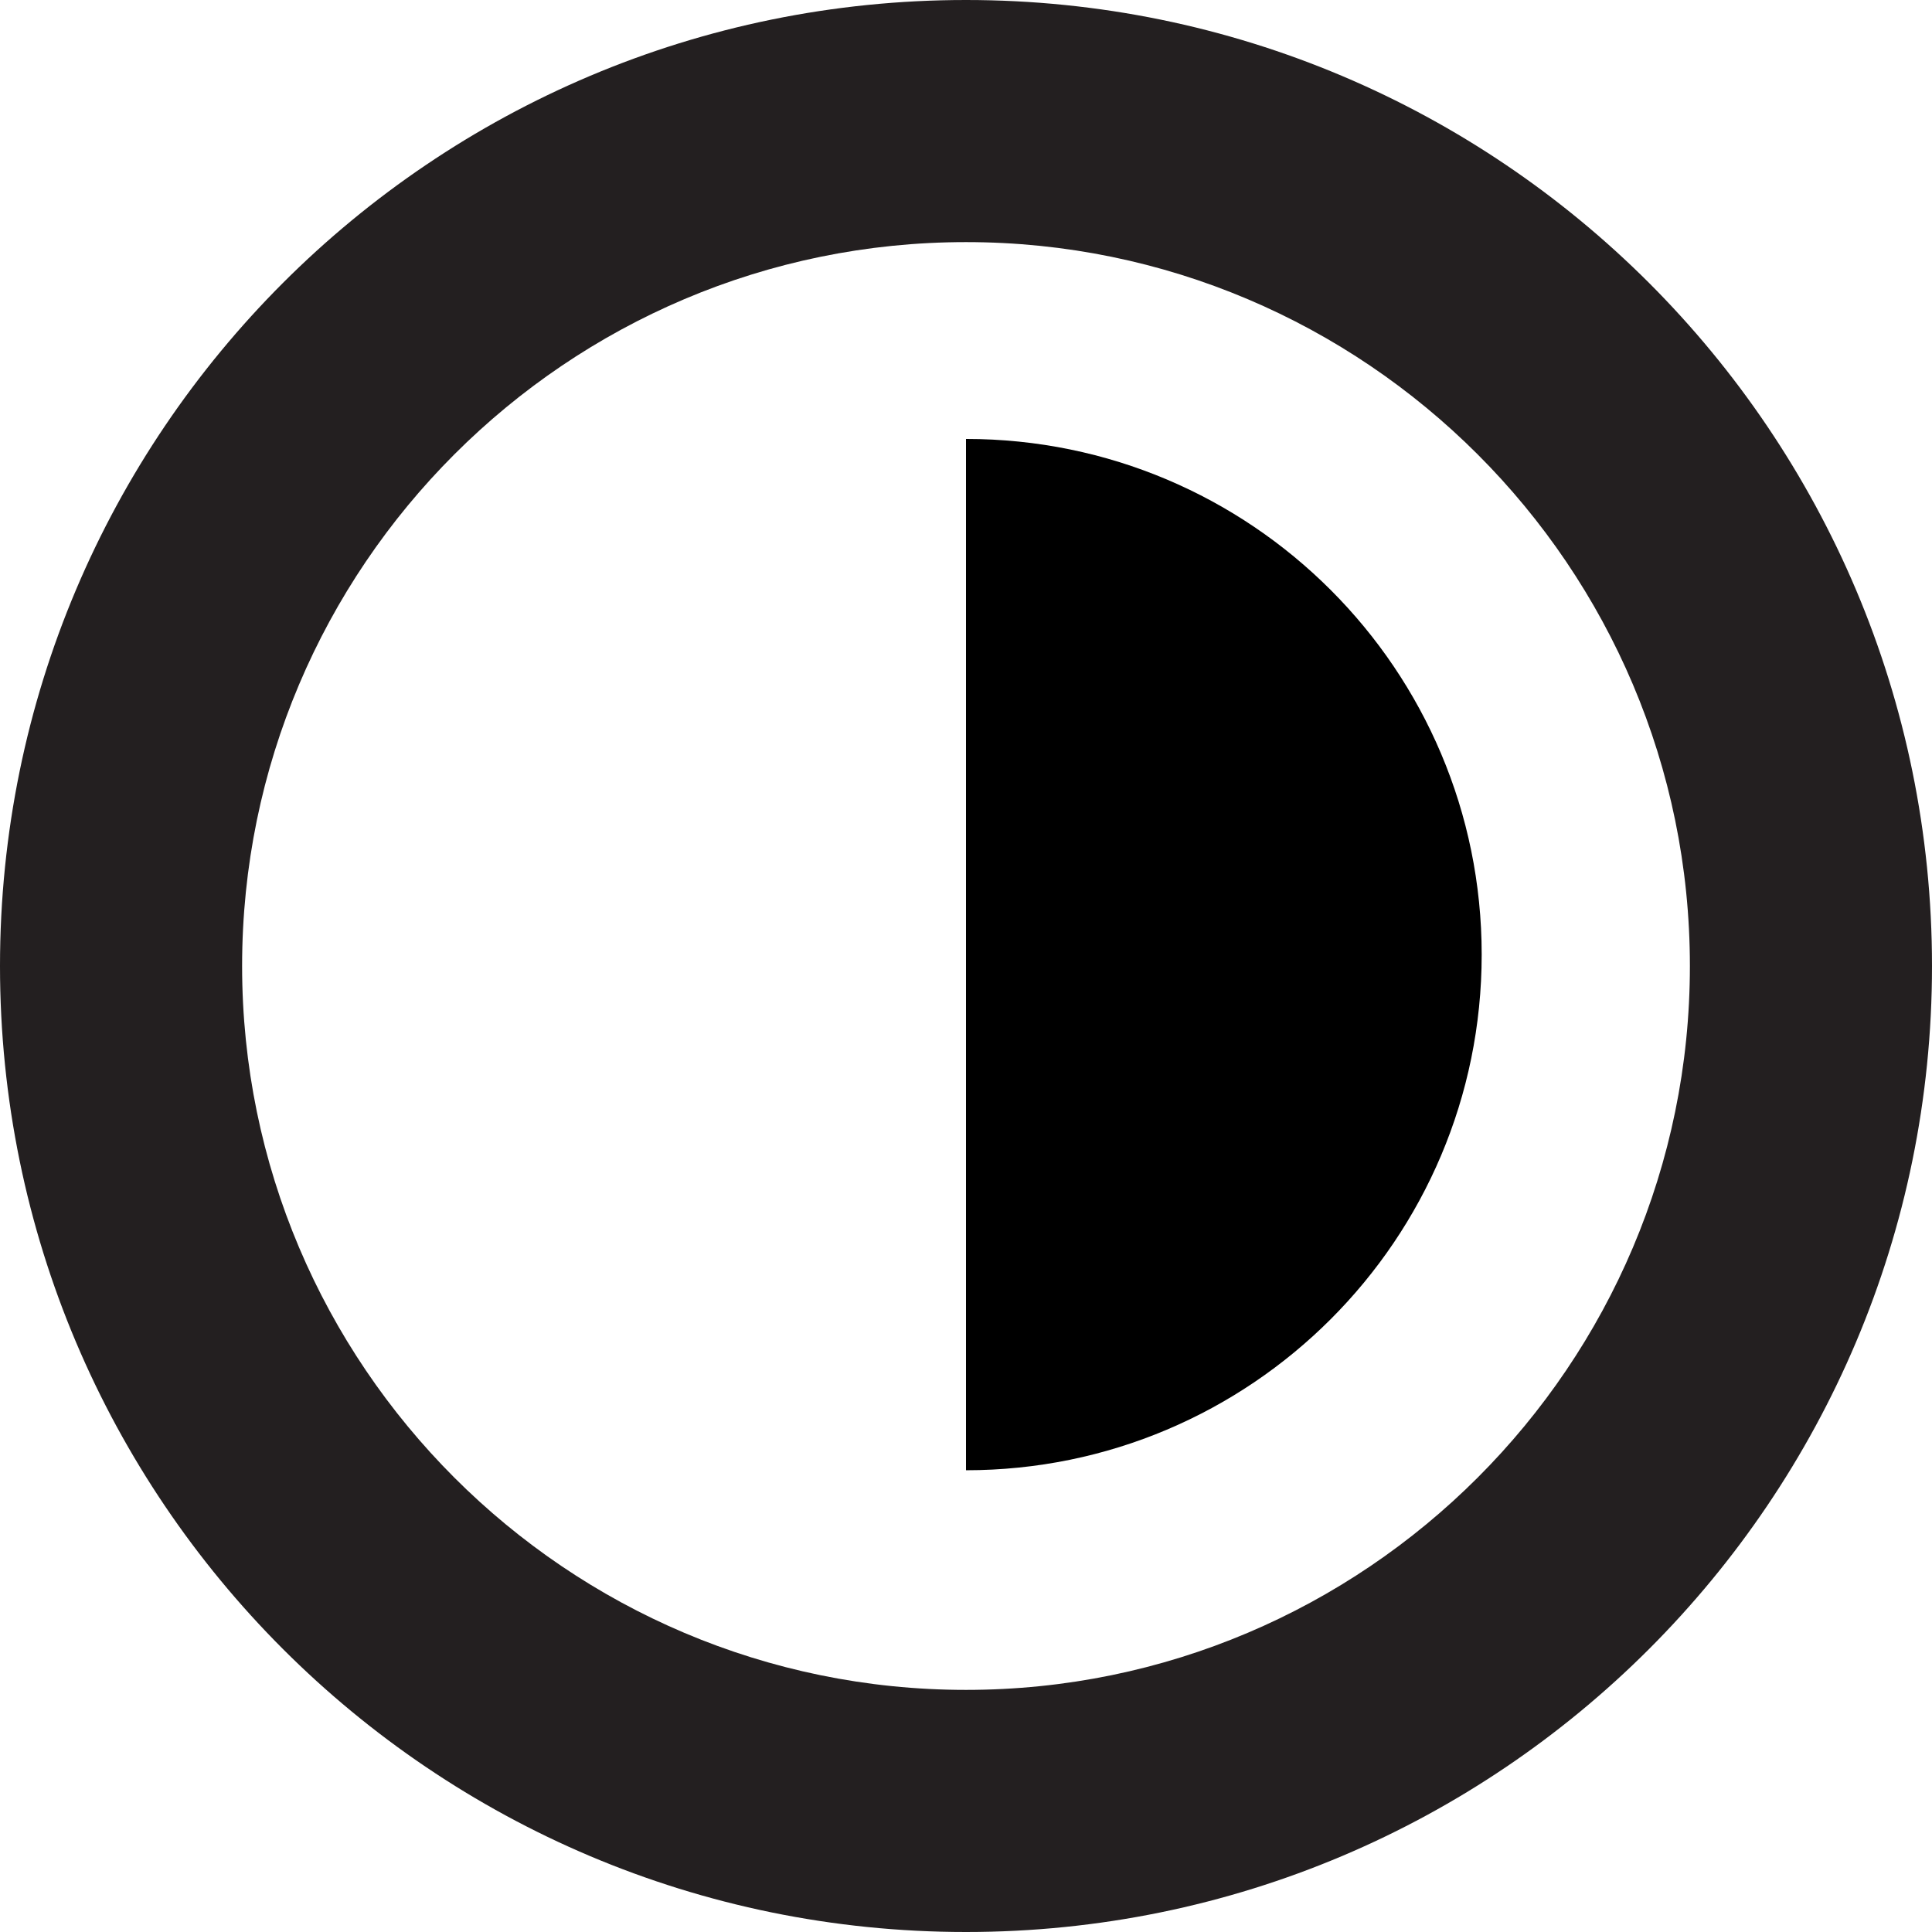
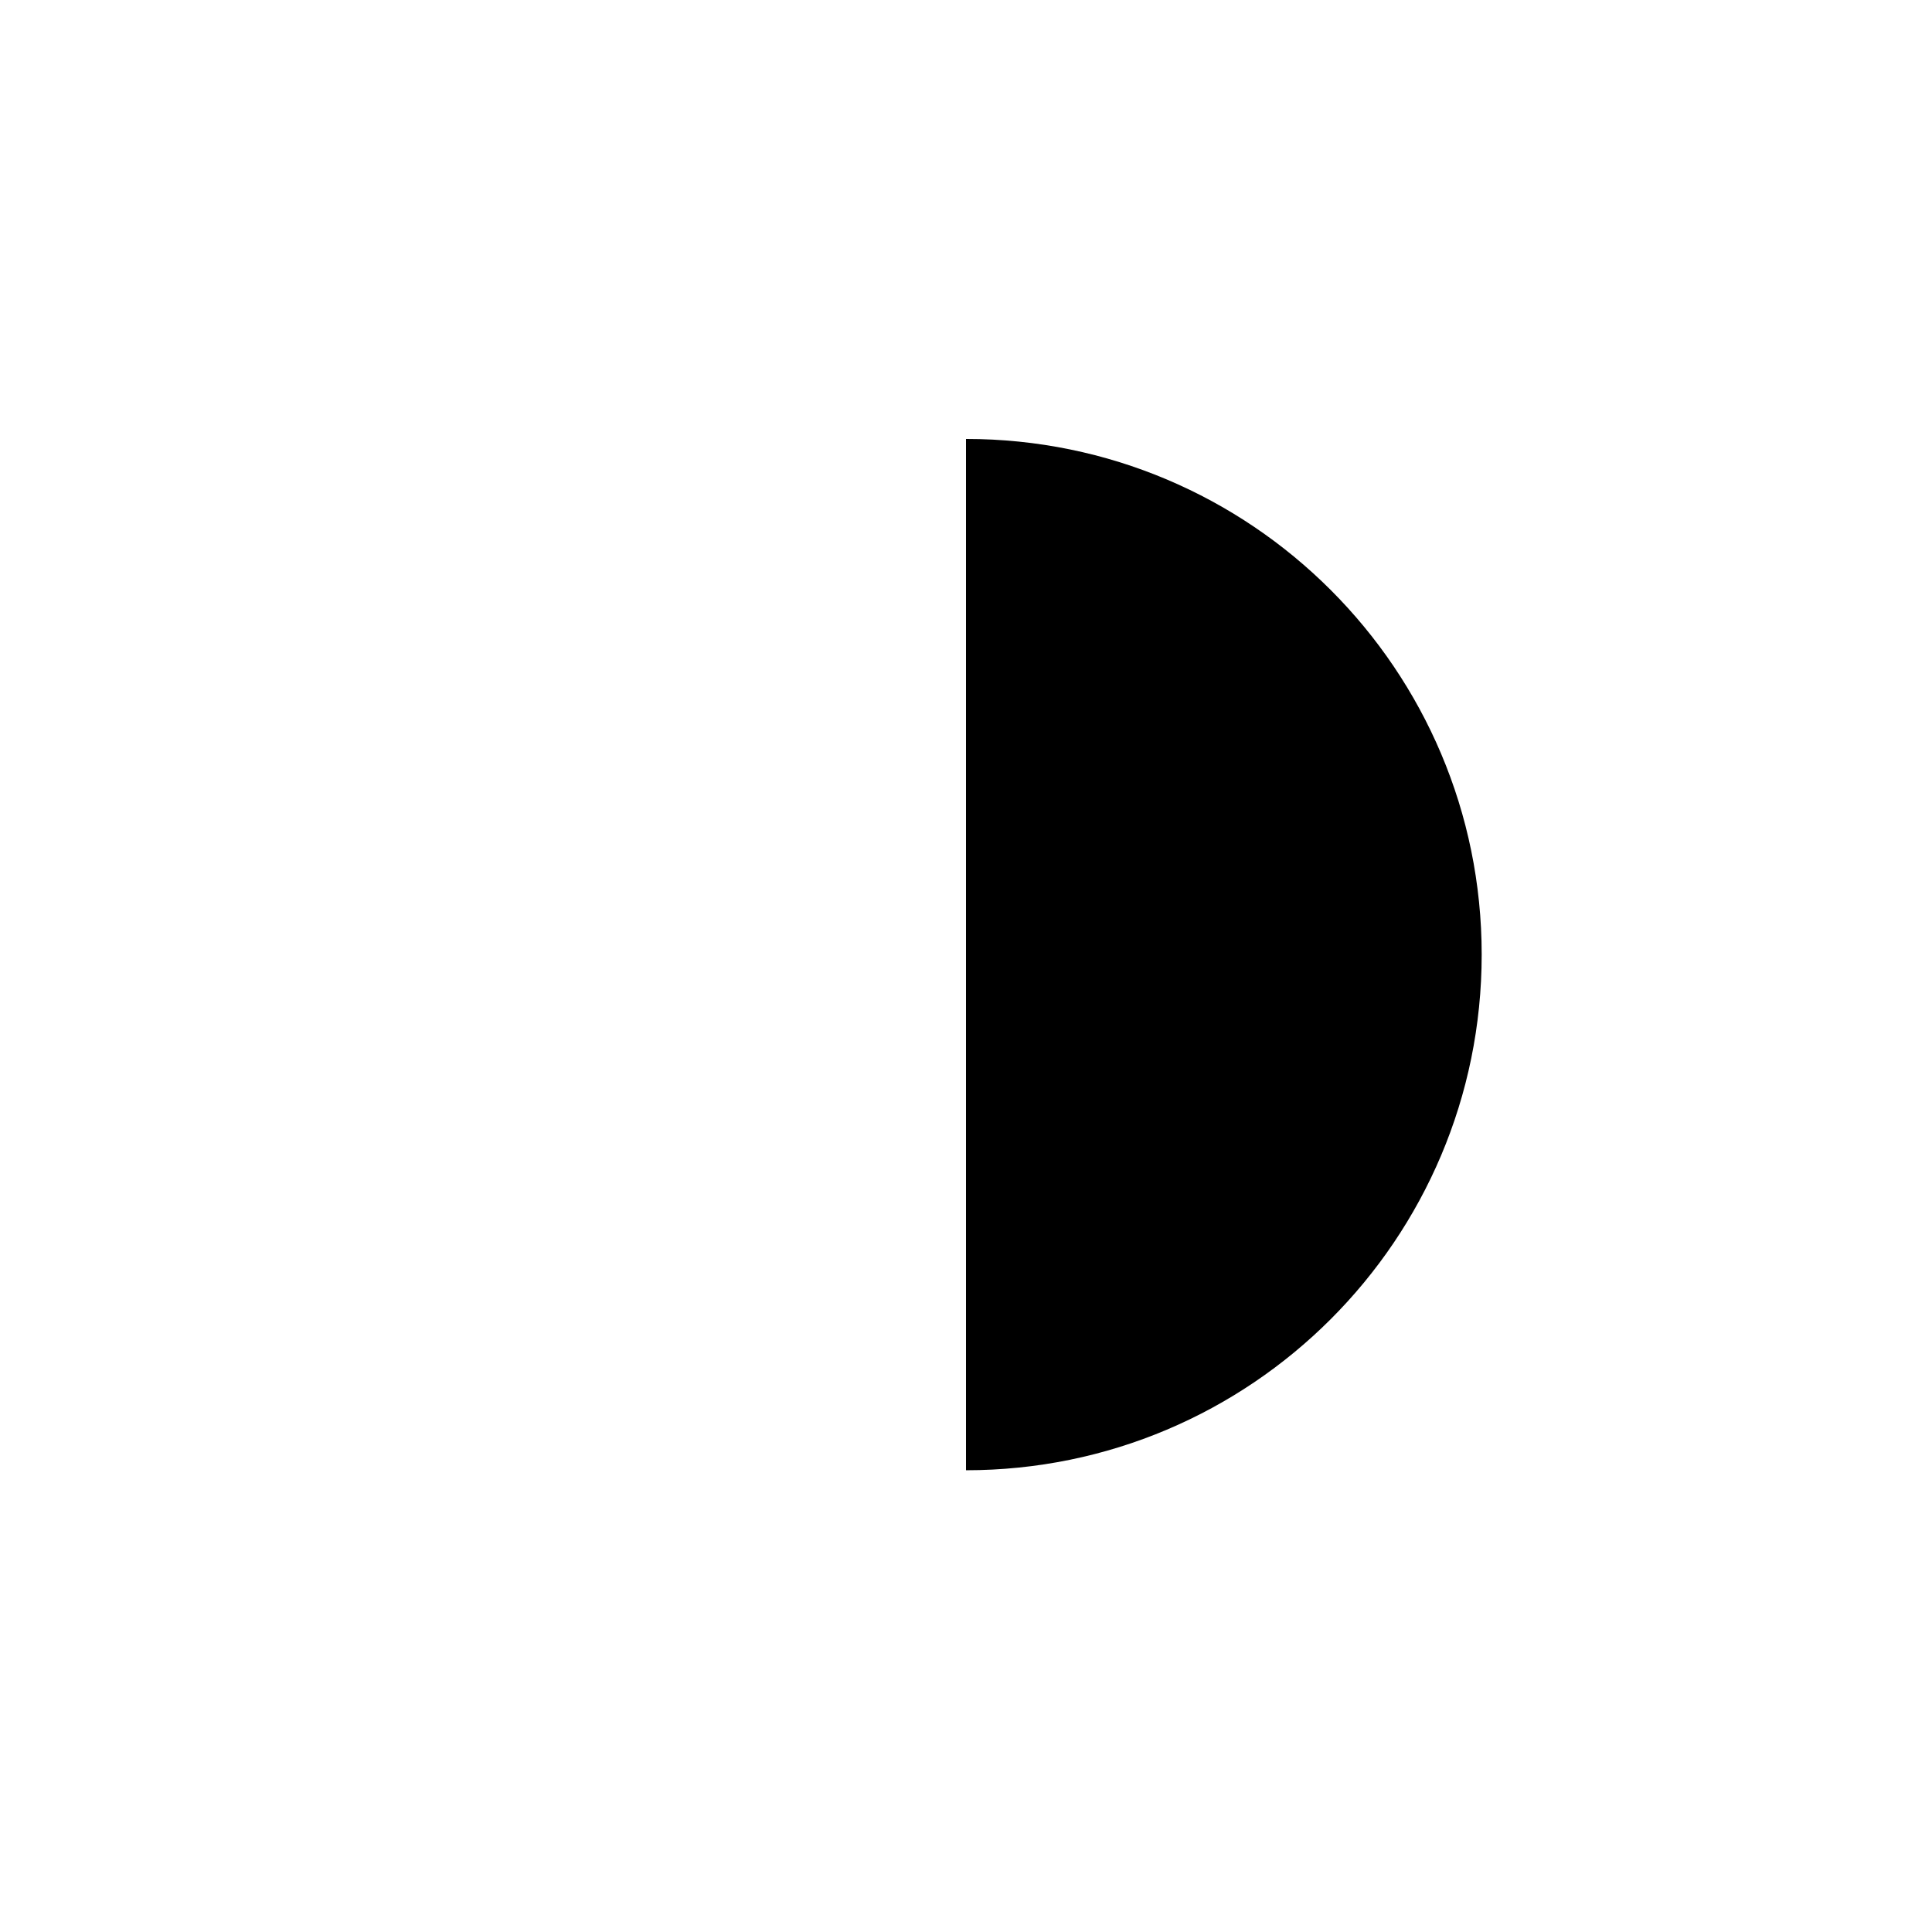
<svg xmlns="http://www.w3.org/2000/svg" version="1.0" id="Layer_1" x="0px" y="0px" width="31.92px" height="31.92px" viewBox="-35.422 -7.96 31.92 31.92" enable-background="new -35.422 -7.96 31.92 31.92" xml:space="preserve">
-   <path fill="#231F20" d="M-19.462-3.96c6.595,0,11.96,5.365,11.96,11.96s-5.365,11.96-11.96,11.96S-31.422,14.595-31.422,8 S-26.057-3.96-19.462-3.96 M-19.462-7.96c-8.814,0-15.96,7.145-15.96,15.96c0,8.813,7.146,15.96,15.96,15.96S-3.502,16.813-3.502,8 C-3.502-0.815-10.648-7.96-19.462-7.96L-19.462-7.96z" />
+   <path fill="none" d="M-19.462-3.96c6.595,0,11.96,5.365,11.96,11.96s-5.365,11.96-11.96,11.96S-31.422,14.595-31.422,8 S-26.057-3.96-19.462-3.96 M-19.462-7.96c-8.814,0-15.96,7.145-15.96,15.96c0,8.813,7.146,15.96,15.96,15.96S-3.502,16.813-3.502,8 C-3.502-0.815-10.648-7.96-19.462-7.96L-19.462-7.96z" />
  <path d="M-19.462,16.331c4.706,0,8.52-3.813,8.52-8.52c0-4.705-3.813-8.519-8.52-8.519" />
</svg>
